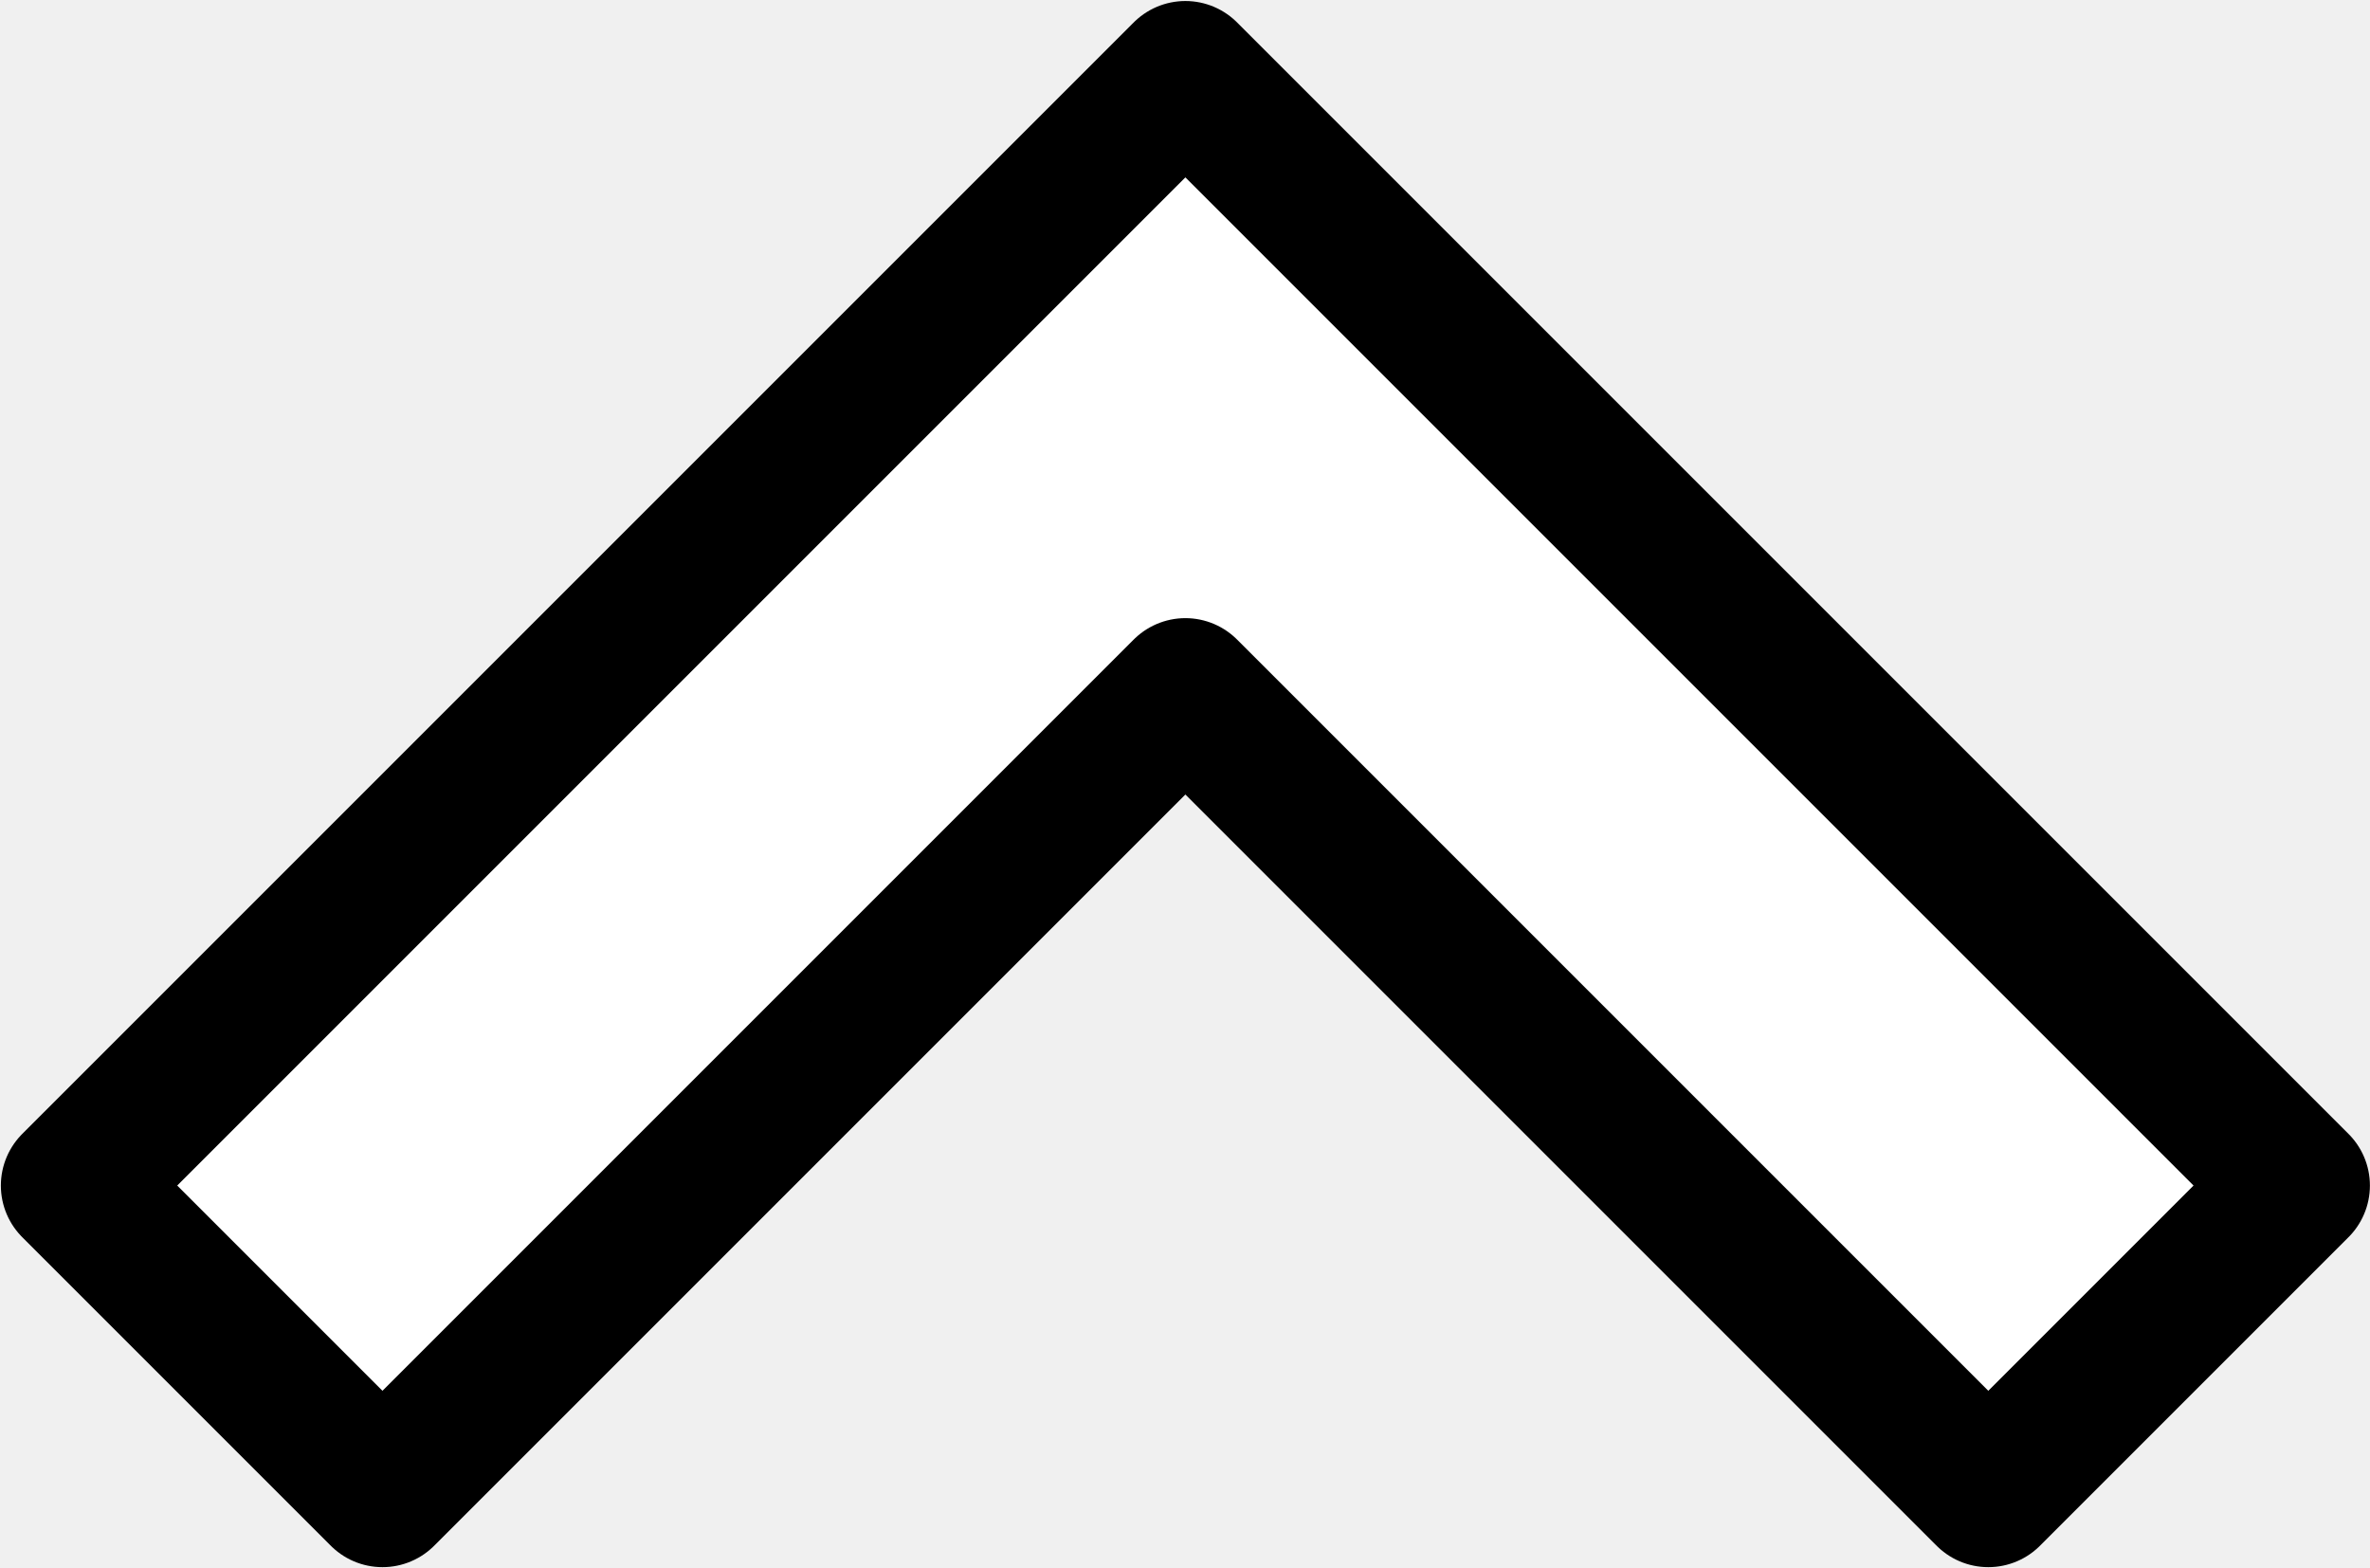
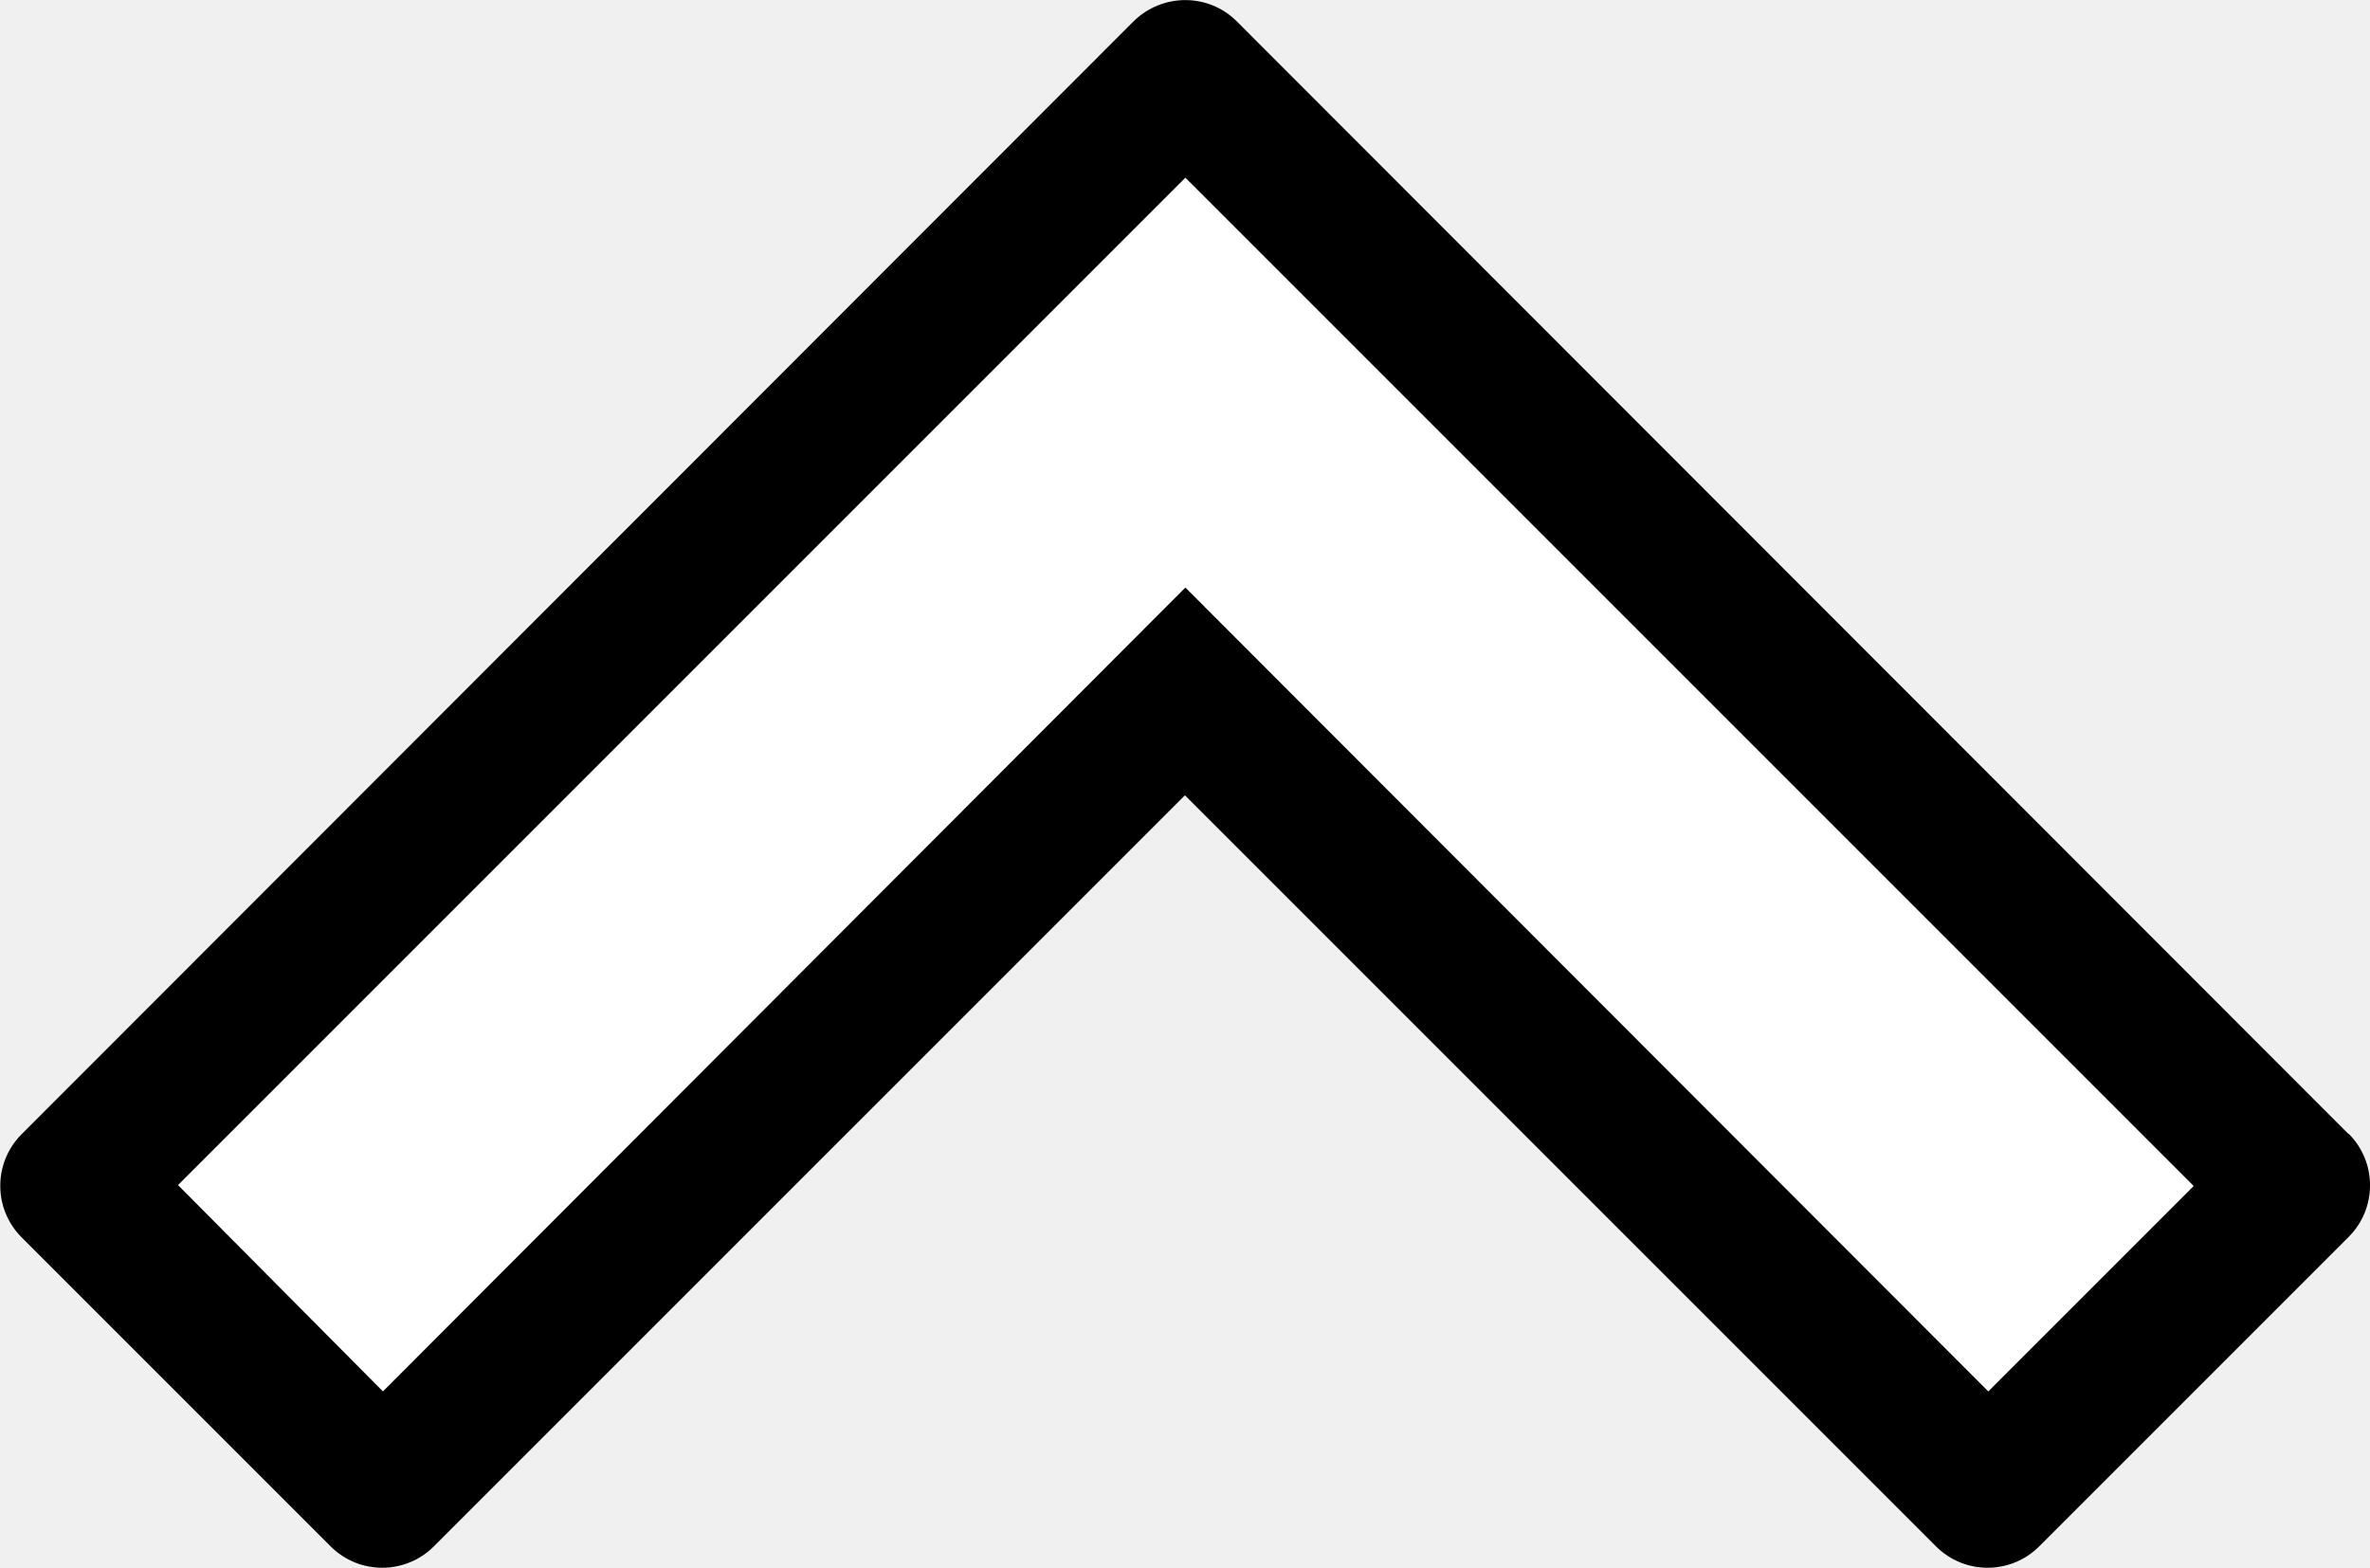
<svg xmlns="http://www.w3.org/2000/svg" width="1600" height="1058" viewBox="0 0 1600 1058" fill="none" version="1.1" id="svg4">
  <defs id="defs4">
    <filter id="filter0_d_40_365" x="55.1" y="13.622" width="155.883" height="230.843" filterUnits="userSpaceOnUse" color-interpolation-filters="sRGB">
      <feFlood flood-opacity="0" result="BackgroundImageFix" id="feFlood2" />
      <feColorMatrix in="SourceAlpha" type="matrix" values="0 0 0 0 0 0 0 0 0 0 0 0 0 0 0 0 0 0 127 0" result="hardAlpha" id="feColorMatrix2" />
      <feOffset dx="-3" dy="7" id="feOffset2" />
      <feGaussianBlur stdDeviation="7.5" id="feGaussianBlur2" />
      <feColorMatrix type="matrix" values="0 0 0 0 0 0 0 0 0 0 0 0 0 0 0 0 0 0 0.3 0" id="feColorMatrix3" />
      <feBlend mode="normal" in2="BackgroundImageFix" result="effect1_dropShadow_40_365" id="feBlend3" />
      <feBlend mode="normal" in="SourceGraphic" in2="effect1_dropShadow_40_365" result="shape" id="feBlend4" />
    </filter>
    <linearGradient id="Slices" gradientTransform="matrix(200.5463,0,0,108.4441,3000.398,-2404.055)">
      <stop style="stop-color:#ffffff;stop-opacity:0.306;" offset="0" id="stop4526" />
    </linearGradient>
  </defs>
  <g transform="matrix(0,315.1438,-315.1438,0,6928.861,-1325.913)" id="use5330" style="display:inline;stroke-width:0.5">
-     <path style="fill:#ffffff;fill-opacity:1;stroke:#000000;stroke-width:0.313;stroke-linecap:round;stroke-linejoin:round;stroke-miterlimit:4;stroke-dasharray:none;stroke-opacity:1" d="m 6.747,17.066 -2.381,2.381 2.381,2.381 0.661,-0.661 -1.72,-1.72 1.72,-1.72 -0.661,-0.661" id="path25" />
+     <g id="path25">
+       <path style="color:#000000;fill:#ffffff;stroke-linecap:round;stroke-linejoin:round;-inkscape-stroke:none" d="m 6.747,17.066 -2.381,2.381 2.381,2.381 0.661,-0.661 -1.72,-1.72 1.72,-1.72 -0.661,-0.661" id="path1" />
+       <path style="color:#000000;fill:#000000;stroke-linecap:round;stroke-linejoin:round;-inkscape-stroke:none" d="m 6.637,16.955 -2.383,2.381 c -0.062,0.061 -0.062,0.161 0,0.223 l 2.383,2.381 c 0.061,0.061 0.16,0.061 0.221,0 l 0.662,-0.662 c 0.061,-0.061 0.061,-0.16 0,-0.221 l -1.609,-1.609 1.609,-1.609 c 0.061,-0.061 0.061,-0.16 0,-0.221 L 6.857,16.955 c -0.061,-0.061 -0.16,-0.061 -0.221,0 z M 6.748,17.287 7.188,17.727 5.466,19.447 7.188,21.166 6.746,21.605 4.588,19.447 Z" id="path2" />
+     </g>
  </g>
</svg>
